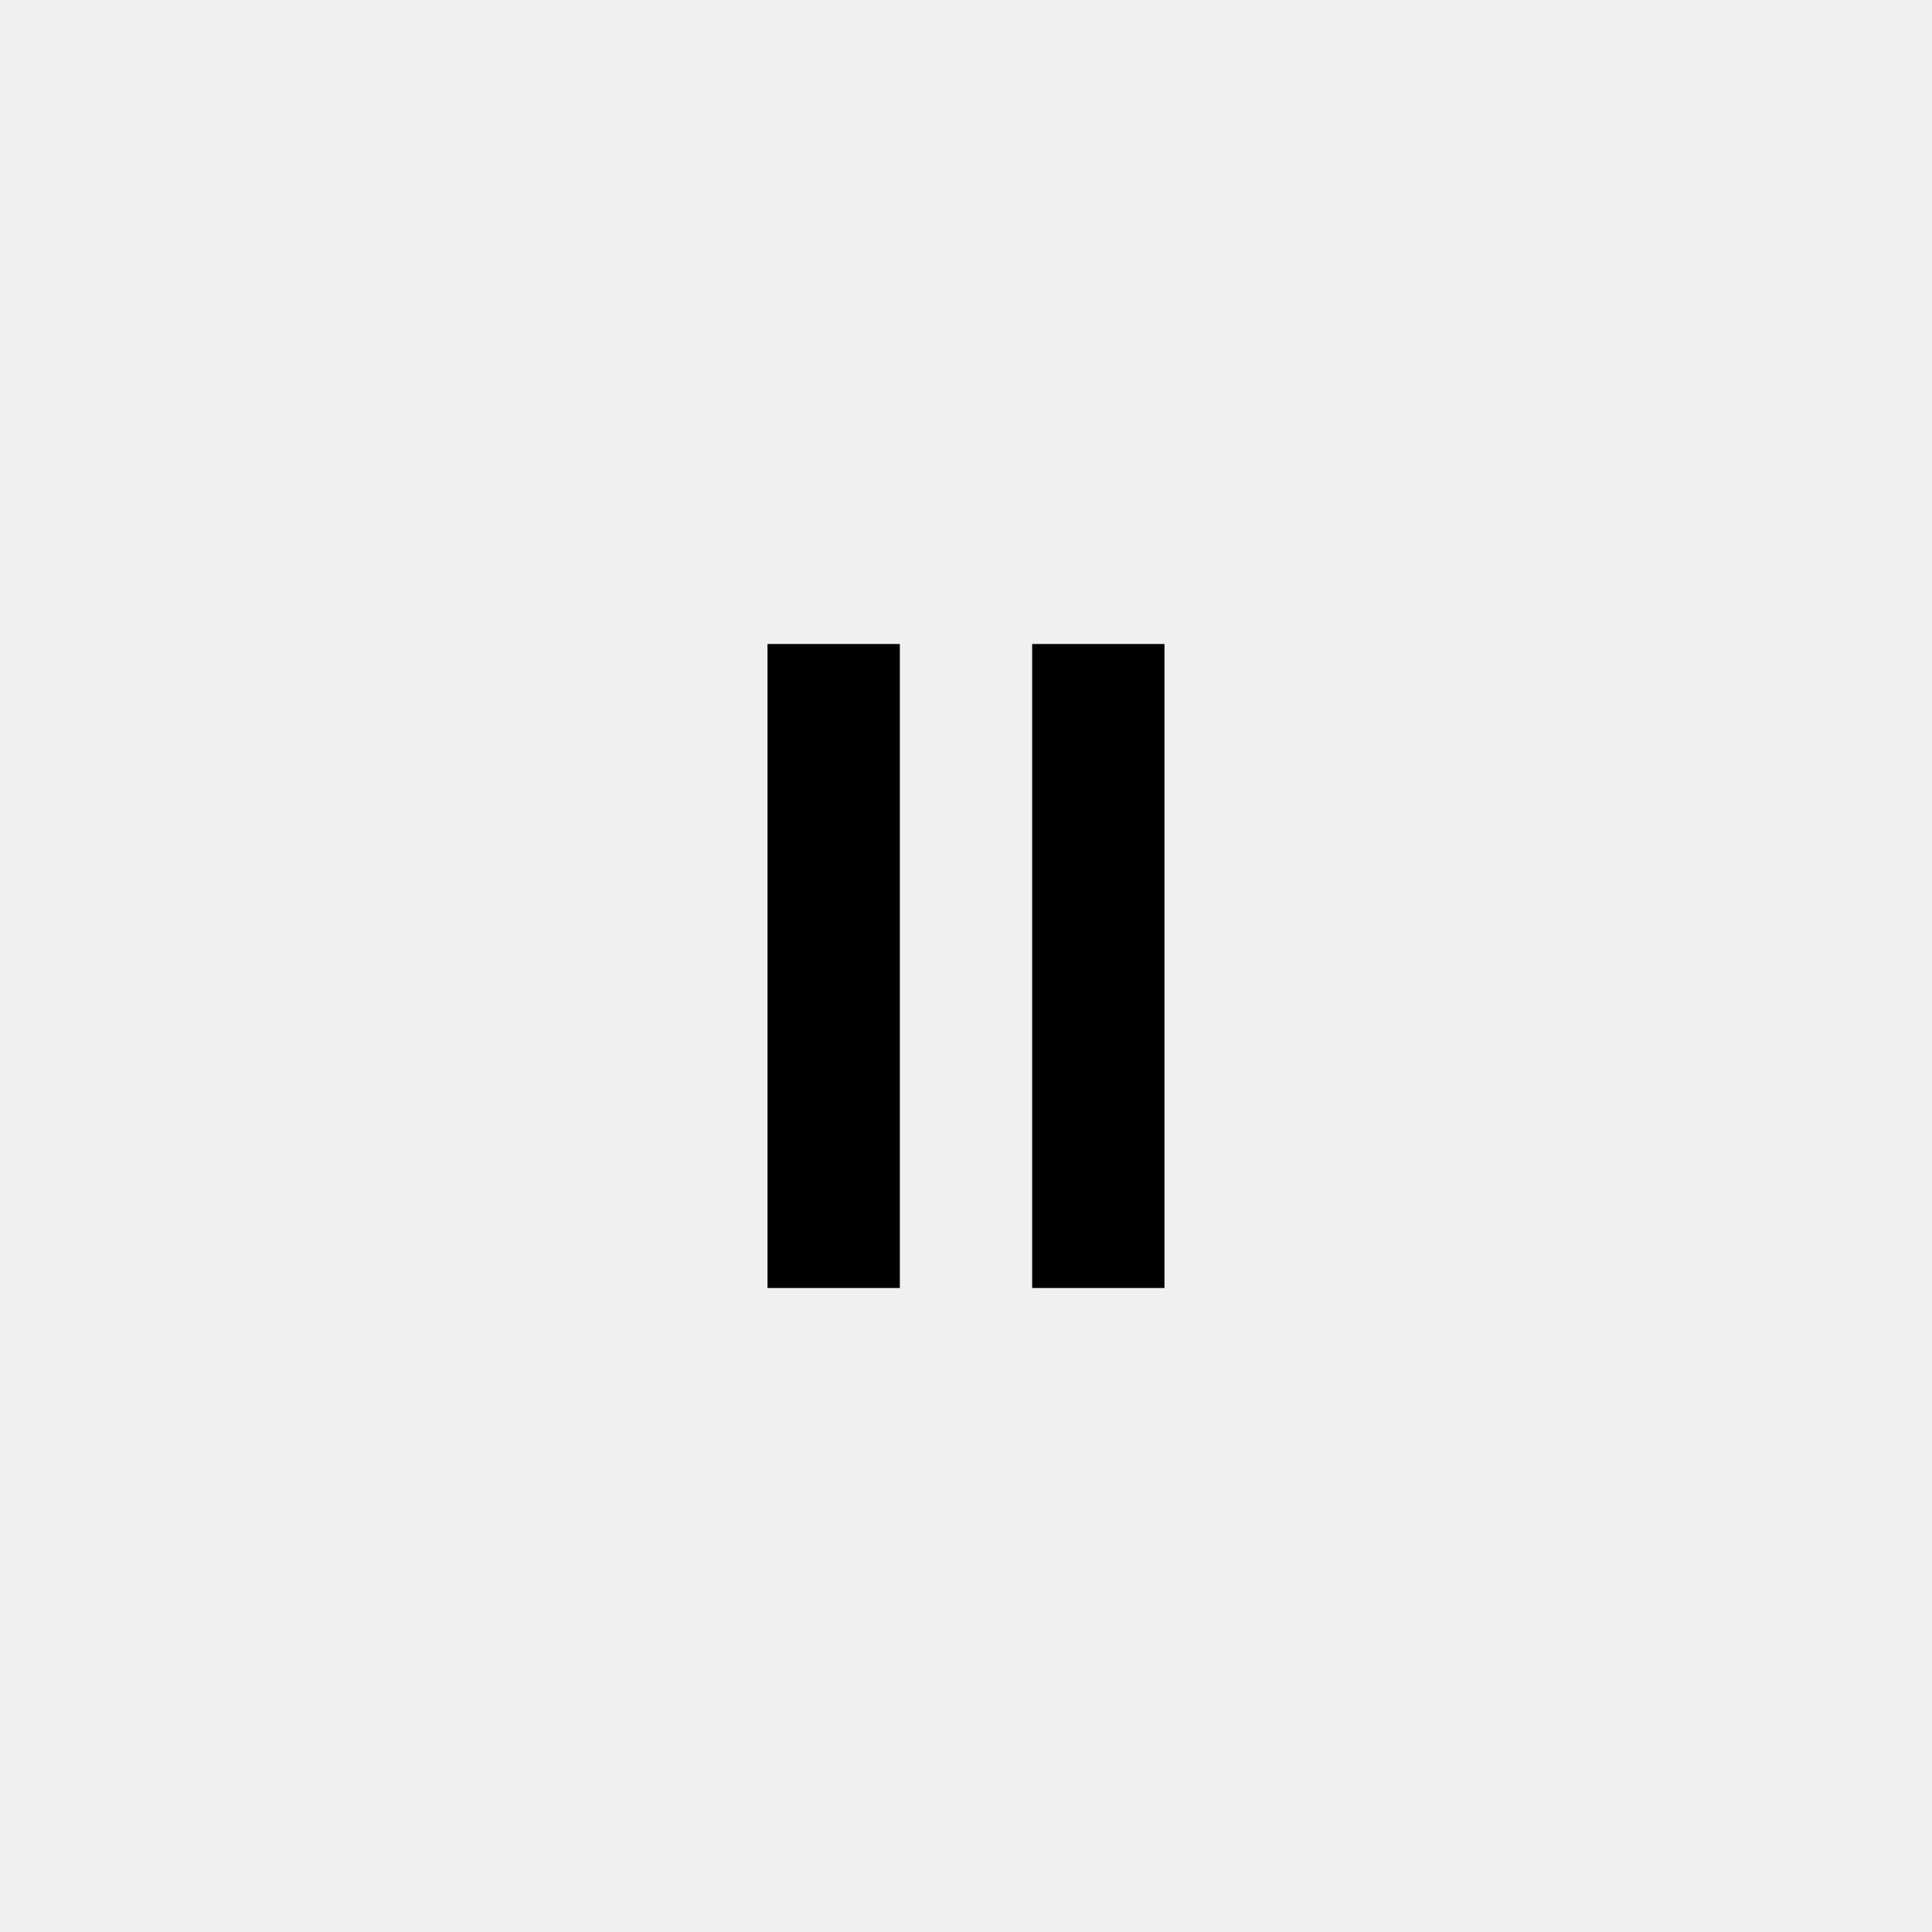
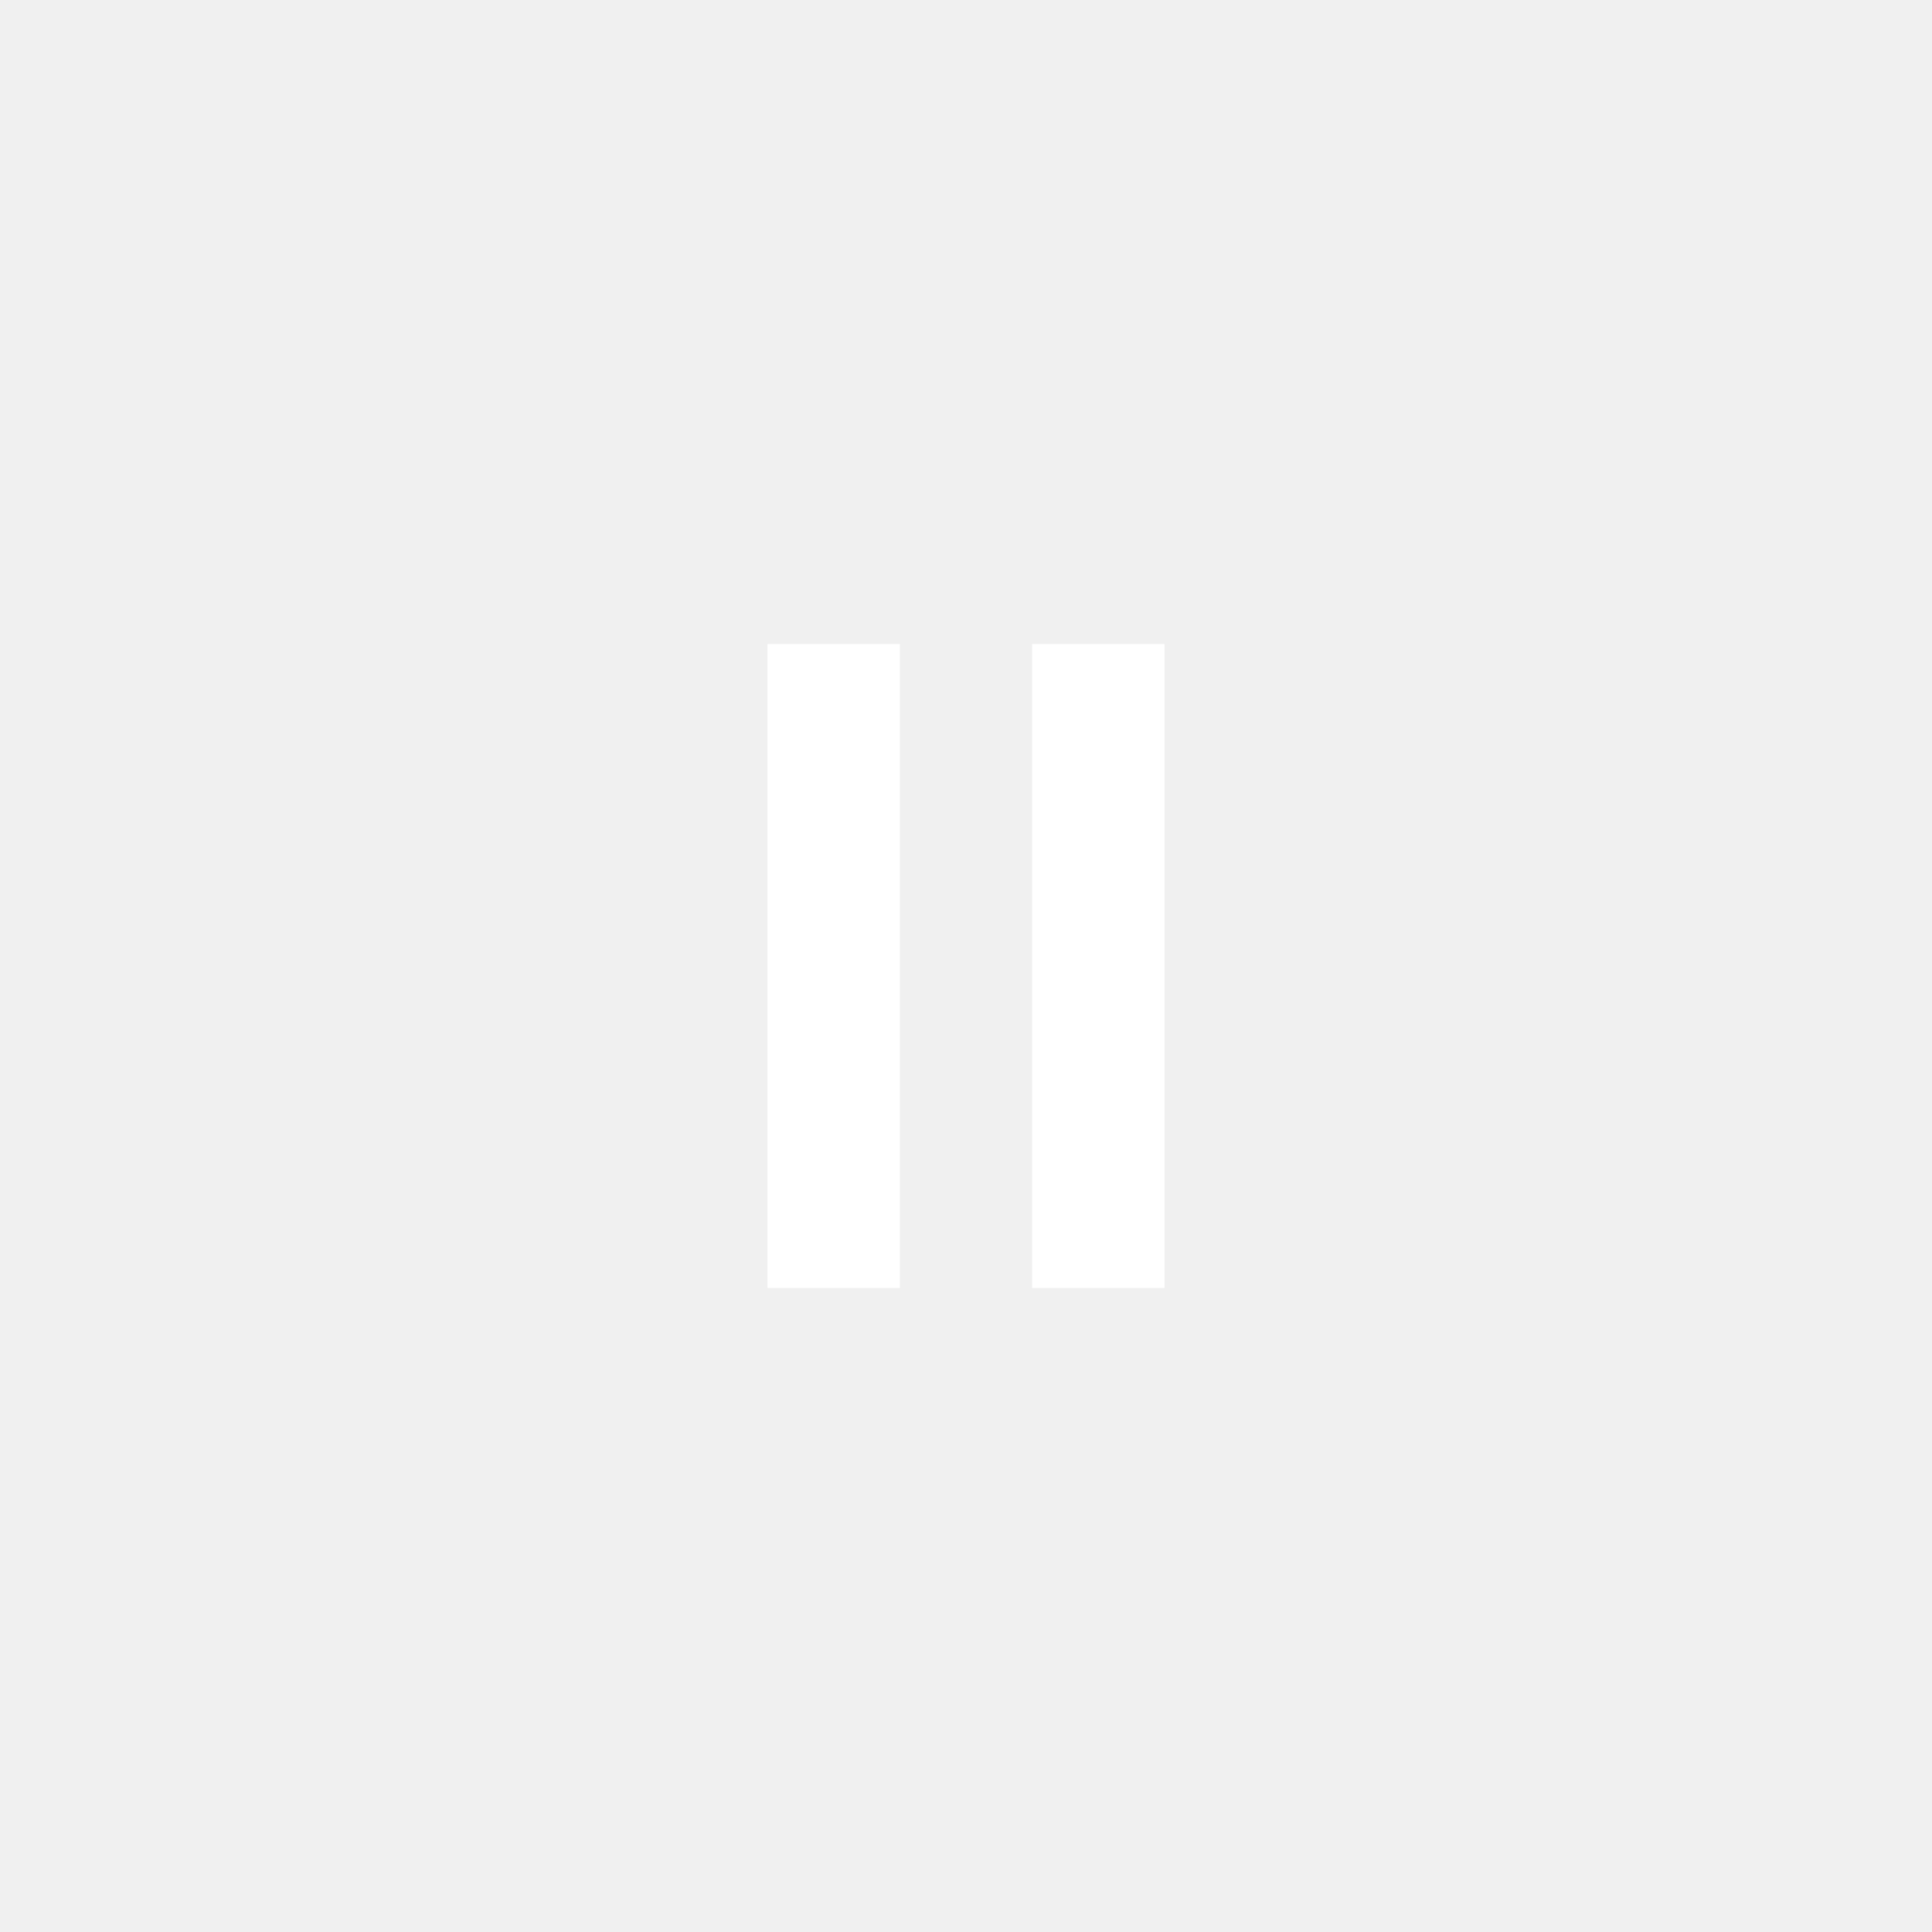
<svg xmlns="http://www.w3.org/2000/svg" width="876" height="876" viewBox="0 0 876 876" fill="none">
-   <path d="M468 292H528V584H468V292Z" fill="black" />
-   <path d="M348 292H408V584H348V292Z" fill="black" />
+   <path d="M468 292H528V584H468V292Z" fill="#FFFFFF" />
+   <path d="M348 292H408V584H348V292Z" fill="#FFFFFF" />
</svg>
